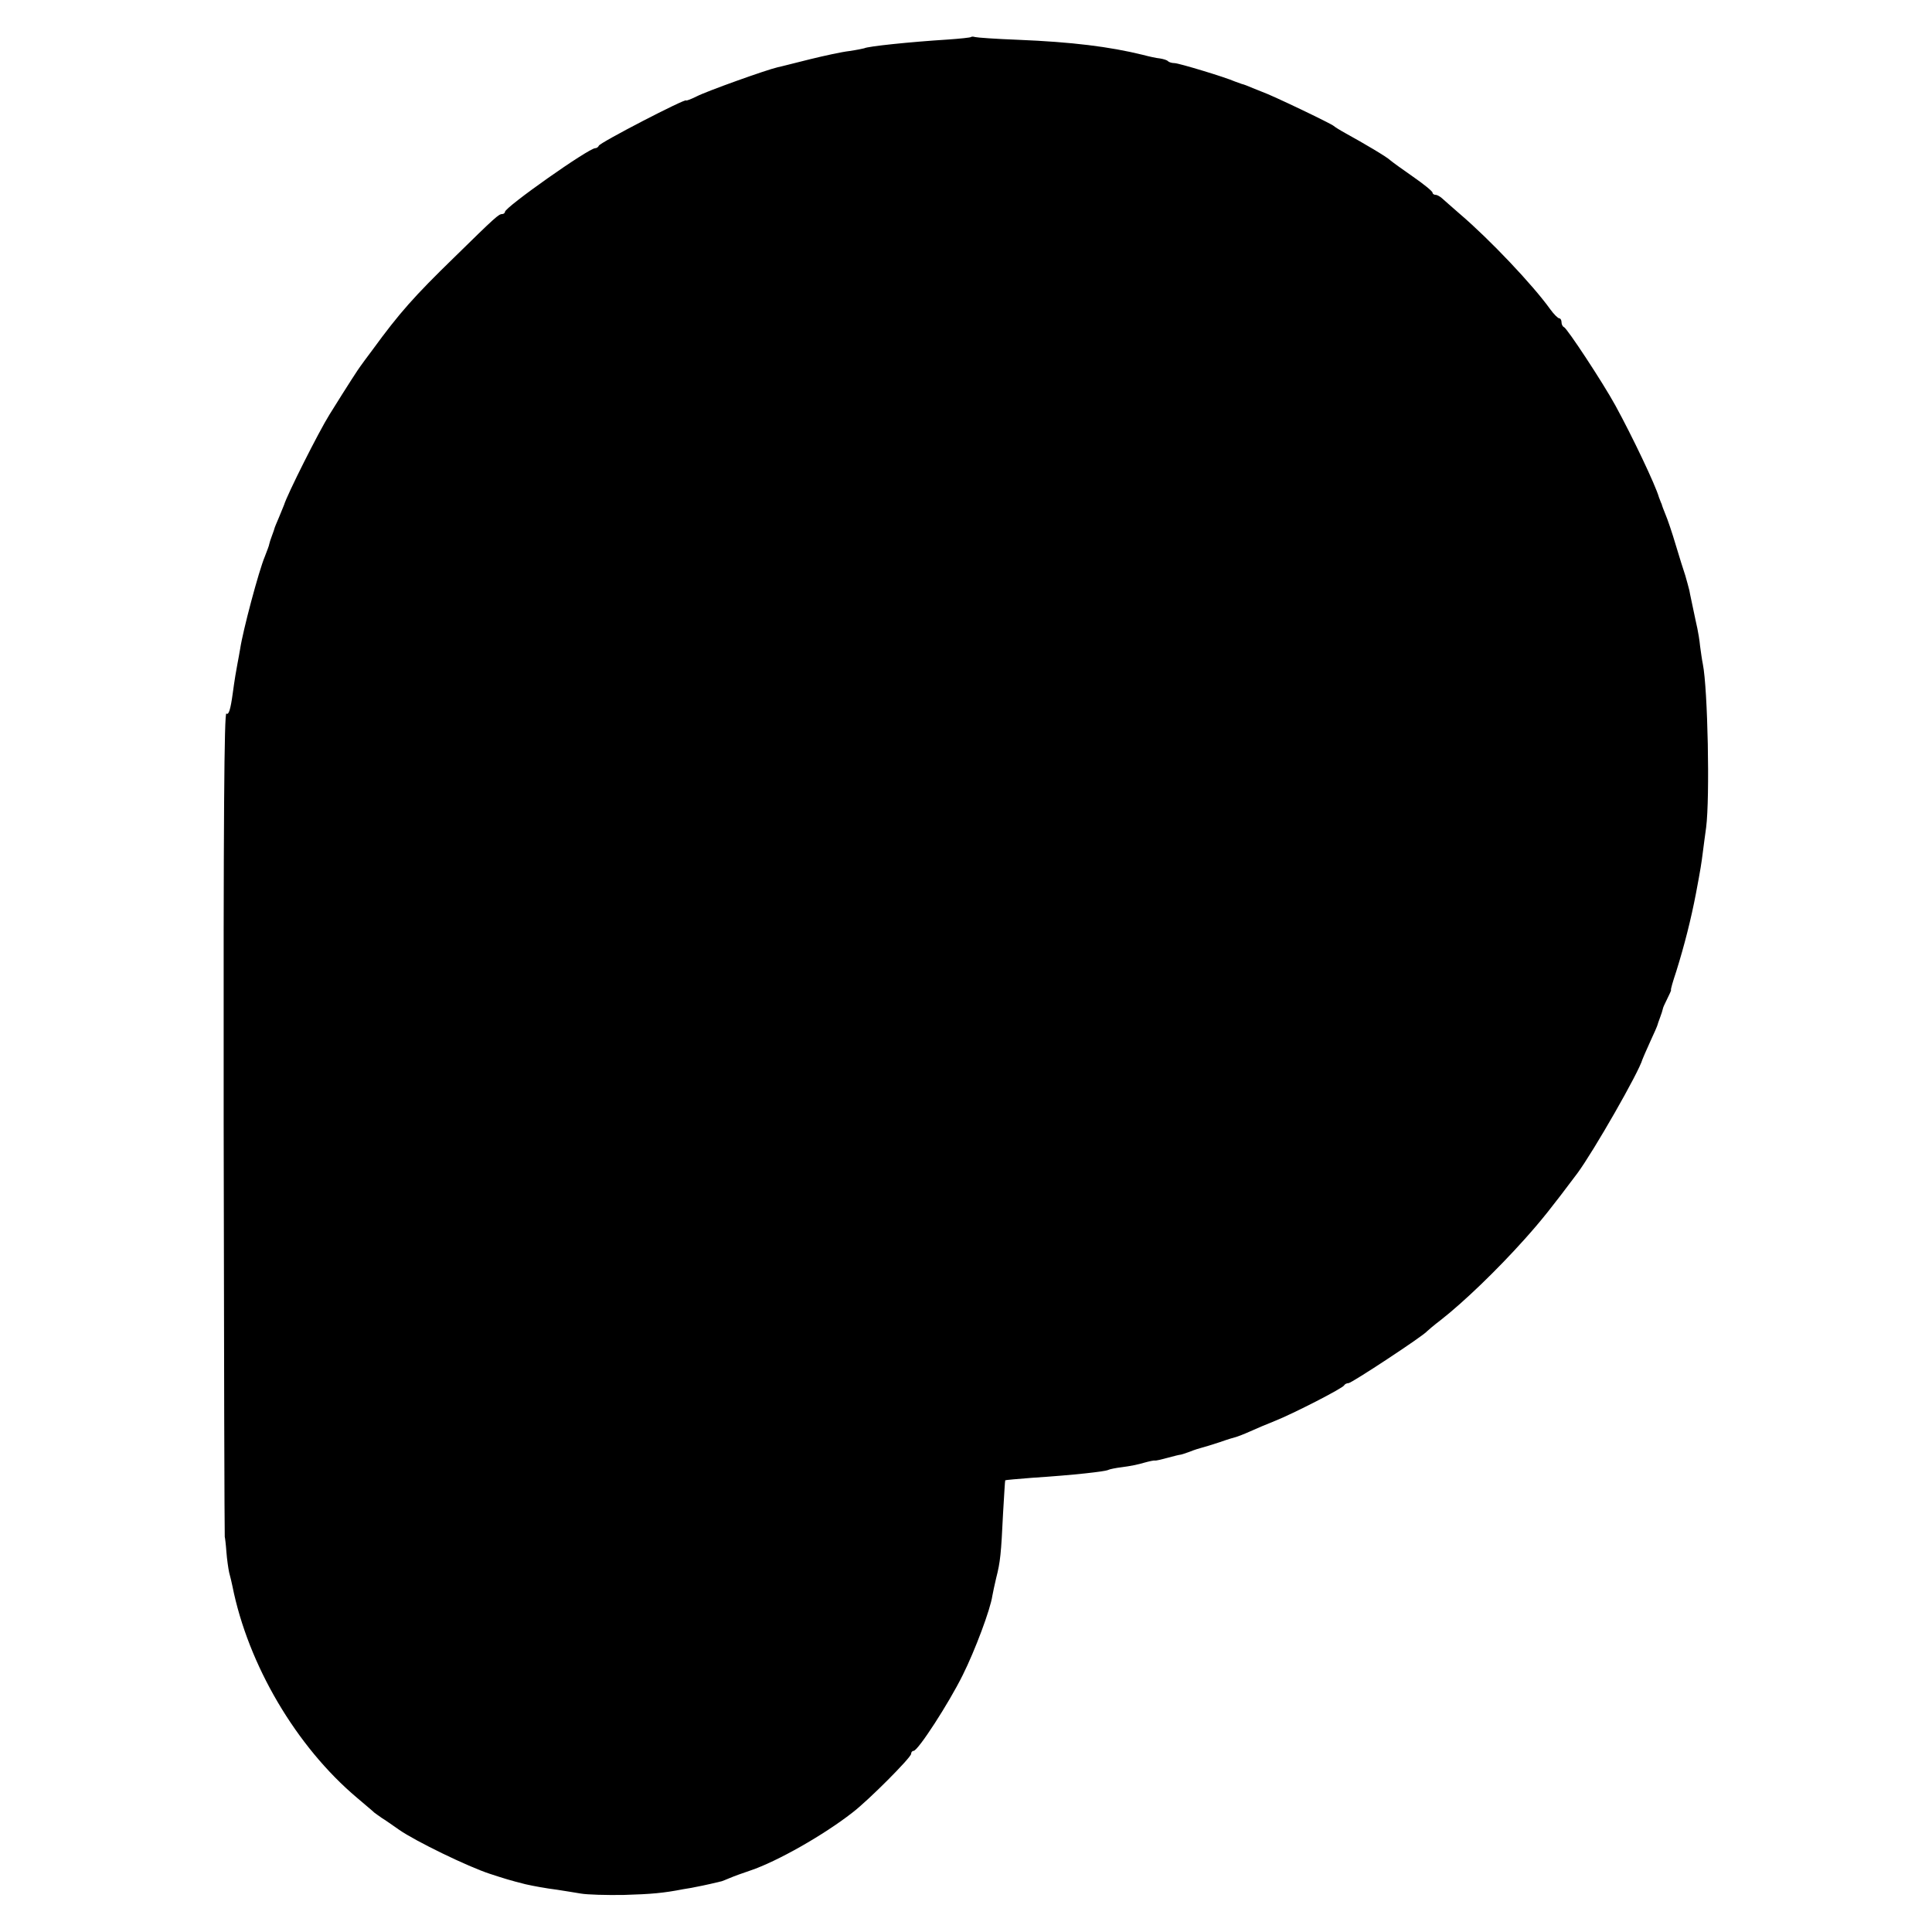
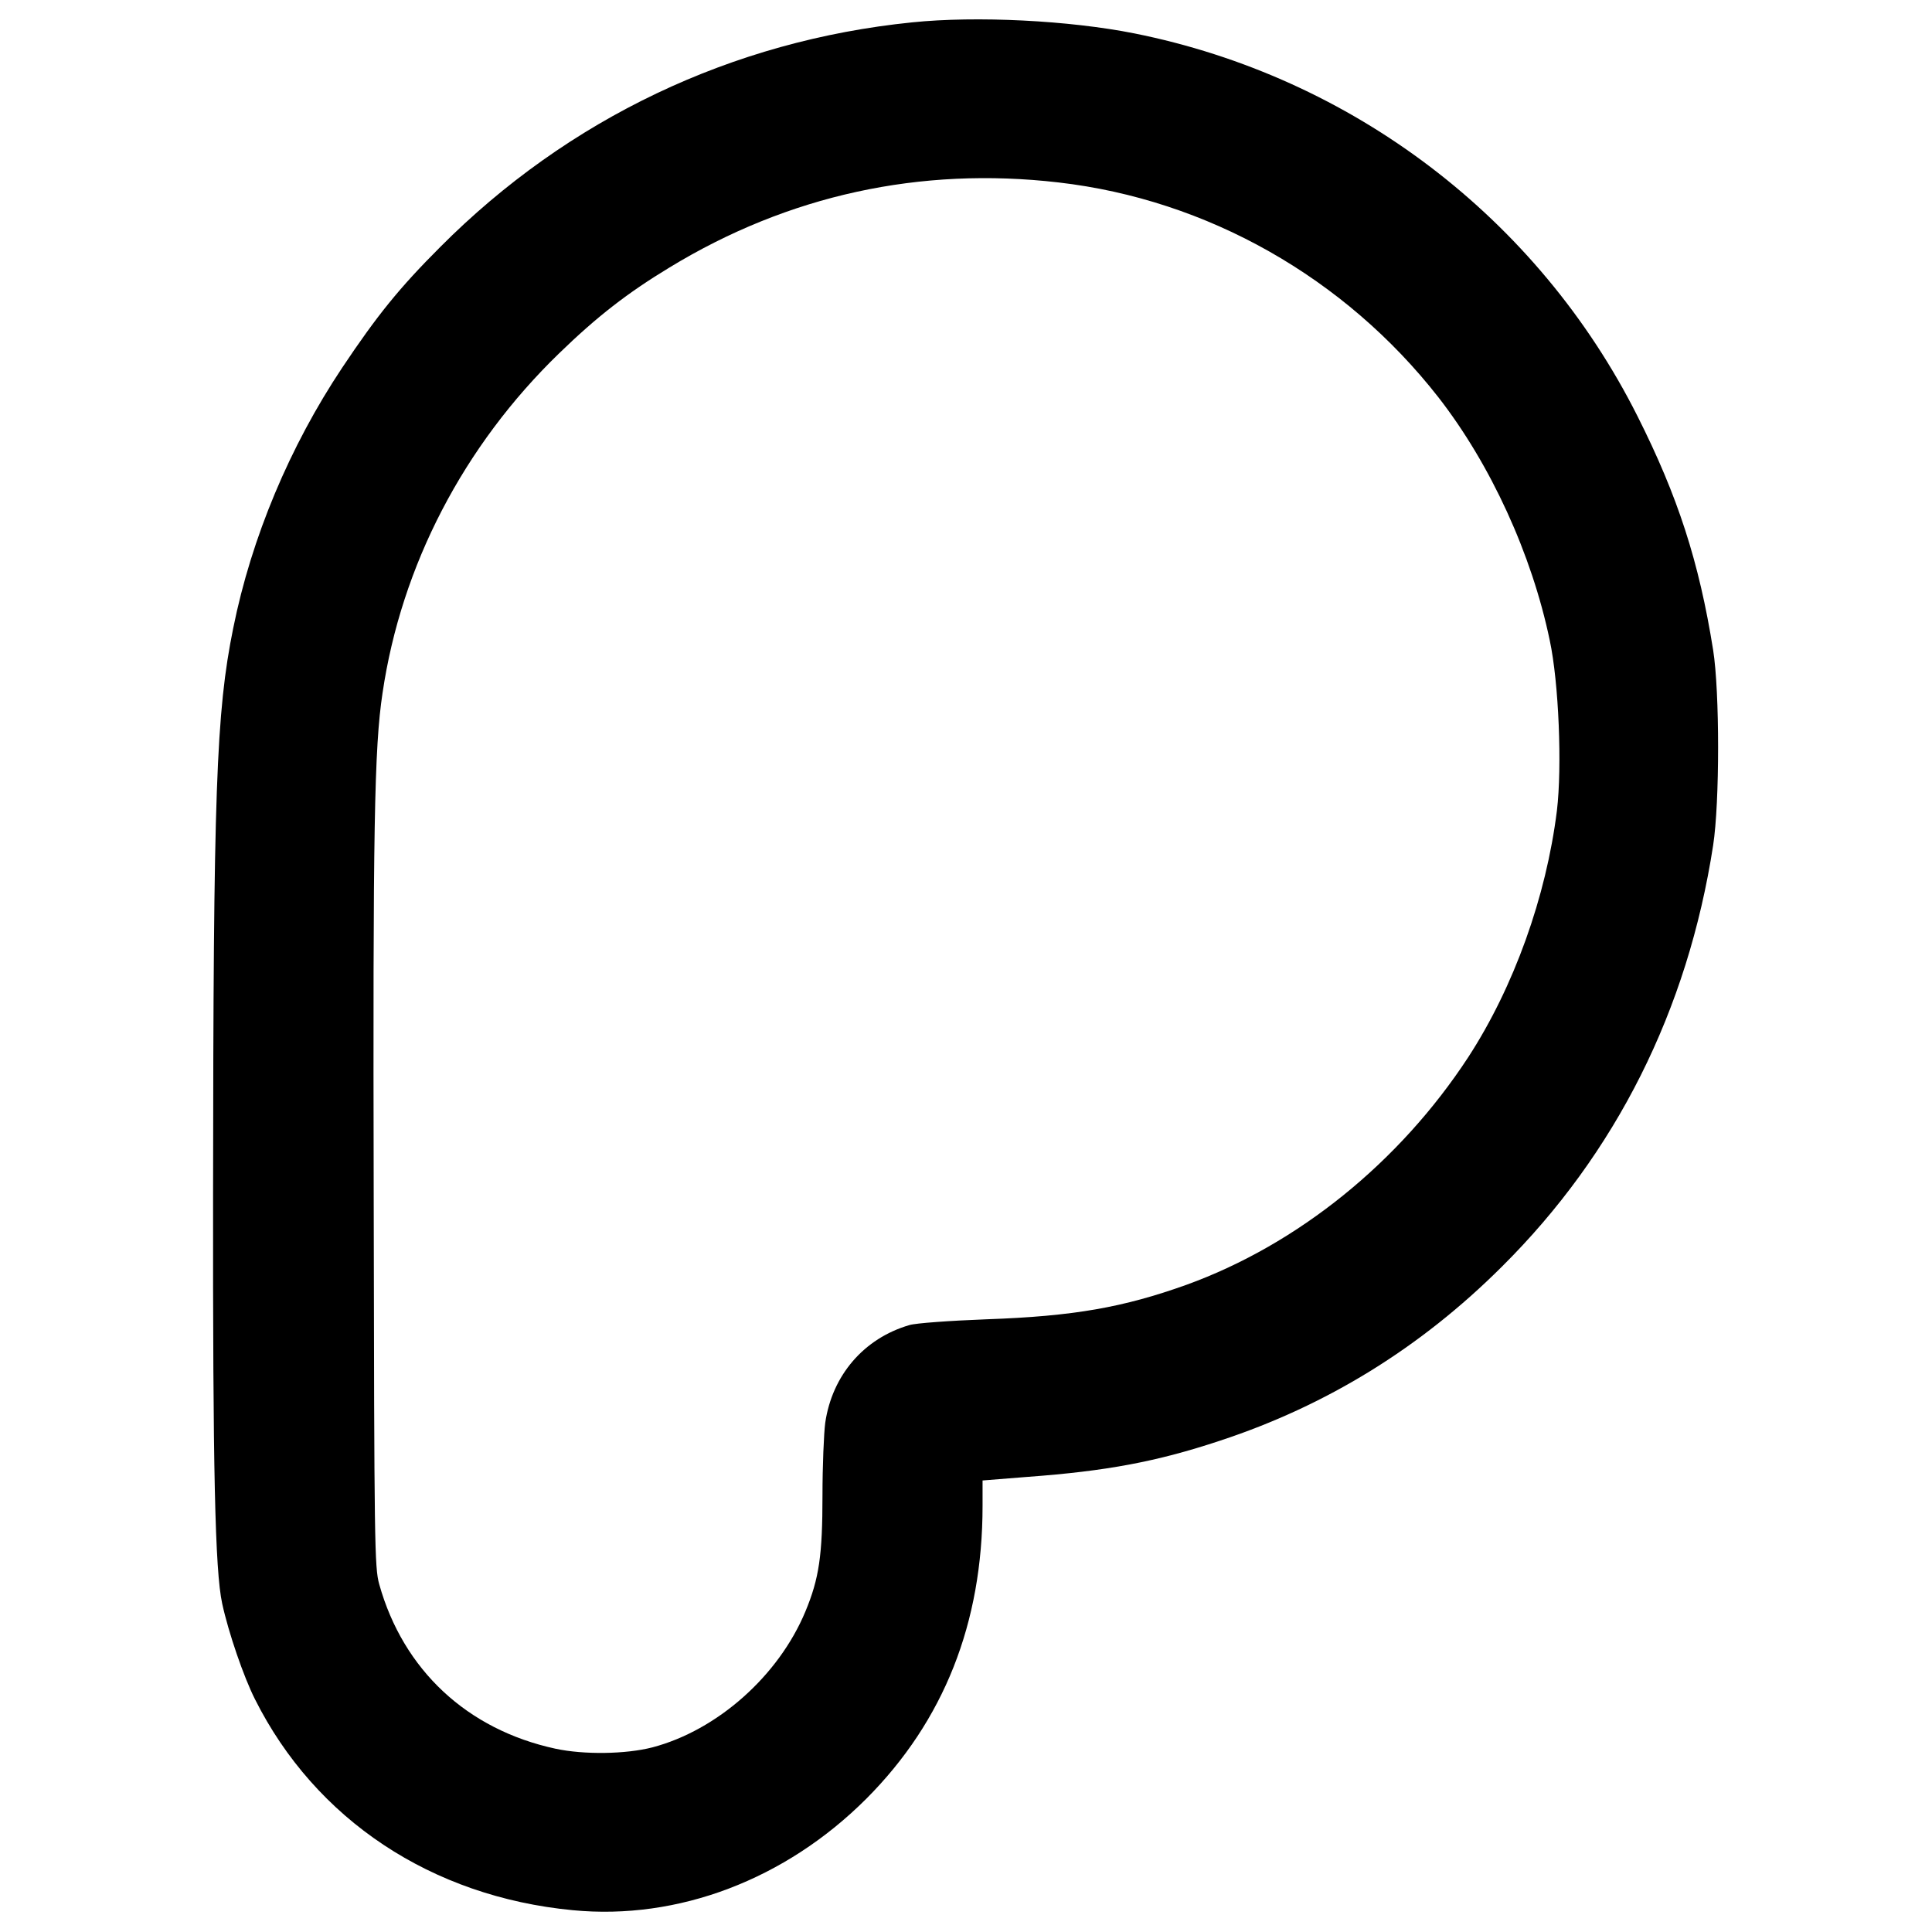
- <svg xmlns="http://www.w3.org/2000/svg" version="1.0" width="704pt" height="704pt" viewBox="0 0 704 704" preserveAspectRatio="xMidYMid meet">
-   <g transform="translate(0,704) scale(0.1,-0.1)" fill="#000000" stroke="none">
-     <path d="M3538 6905 c-2 -2 -40 -6 -83 -9 -143 -9 -294 -25 -306 -32 -3 -1 -27 -6 -54 -10 -27 -3 -91 -17 -144 -30 -53 -13 -106 -27 -117 -29 -43 -10 -258 -87 -295 -106 -22 -11 -39 -17 -39 -15 0 9 -315 -154 -318 -165 -2 -5 -8 -9 -13 -9 -24 0 -329 -215 -329 -232 0 -4 -5 -8 -10 -8 -13 0 -25 -11 -175 -158 -146 -142 -200 -203 -297 -336 -21 -28 -41 -55 -45 -61 -7 -9 -41 -61 -112 -175 -40 -64 -155 -293 -166 -330 -1 -3 -9 -22 -18 -44 -9 -21 -17 -40 -17 -42 0 -1 -4 -13 -9 -26 -5 -13 -9 -26 -10 -31 0 -4 -8 -24 -16 -45 -22 -52 -80 -270 -90 -337 -3 -16 -7 -41 -10 -55 -3 -14 -11 -62 -17 -107 -8 -59 -15 -80 -23 -73 -8 7 -11 -383 -10 -1493 1 -826 3 -1504 4 -1507 1 -3 4 -27 6 -55 2 -27 7 -61 10 -75 4 -14 9 -36 12 -50 57 -286 232 -584 454 -771 28 -24 57 -48 63 -54 7 -5 19 -14 28 -20 9 -5 37 -25 63 -43 59 -41 250 -134 330 -160 52 -17 74 -24 130 -38 31 -7 75 -15 115 -20 25 -4 64 -10 87 -14 23 -4 93 -6 155 -5 103 3 146 7 218 21 14 2 36 6 50 9 22 4 75 16 90 20 3 1 16 6 30 12 14 6 47 18 74 27 98 33 267 129 372 211 59 45 214 201 214 214 0 6 4 11 9 11 16 0 128 173 179 276 45 90 101 240 108 289 2 11 8 40 14 65 15 58 18 89 25 235 4 66 7 121 8 121 1 1 45 5 97 9 154 10 268 23 279 29 3 2 26 7 51 10 25 3 60 10 79 16 18 5 36 9 40 8 3 -1 24 4 46 10 22 6 42 11 45 11 3 0 19 5 35 11 17 7 37 13 45 15 8 2 38 11 65 20 28 10 55 18 60 19 6 2 28 10 50 20 22 10 62 27 90 38 68 27 249 120 253 130 2 4 9 8 16 8 11 0 274 173 286 189 3 3 25 22 50 41 82 64 205 182 306 295 60 67 96 112 192 240 59 80 224 368 237 415 1 3 13 31 28 64 15 32 27 60 27 62 0 1 4 13 9 26 5 13 9 26 10 31 0 4 8 21 16 37 8 16 15 31 14 32 -2 2 7 32 19 68 30 96 54 191 72 285 17 90 20 110 25 150 3 22 8 63 12 90 14 109 6 505 -12 595 -3 14 -7 43 -10 65 -2 22 -7 51 -10 65 -3 14 -10 45 -15 70 -5 25 -12 55 -14 68 -3 13 -10 37 -15 55 -6 18 -22 68 -35 112 -13 44 -30 94 -37 110 -7 17 -13 33 -14 38 -2 4 -4 9 -5 12 -1 3 -3 8 -5 13 -12 43 -97 222 -159 335 -46 84 -176 281 -187 285 -5 2 -9 10 -9 18 0 8 -4 14 -8 14 -5 0 -20 15 -33 33 -63 88 -220 254 -329 347 -29 25 -58 51 -66 58 -7 6 -17 12 -23 12 -6 0 -11 4 -11 8 0 5 -32 31 -71 58 -39 27 -76 54 -83 60 -12 12 -95 61 -164 99 -20 11 -39 23 -42 26 -8 8 -225 112 -260 124 -3 1 -18 7 -35 14 -16 7 -34 14 -40 15 -5 2 -17 6 -25 9 -36 16 -205 67 -220 67 -9 0 -20 3 -24 7 -3 4 -17 8 -29 10 -12 1 -40 7 -62 13 -122 30 -259 47 -455 55 -80 3 -150 8 -157 10 -6 2 -13 2 -15 0z" />
+ <svg xmlns="http://www.w3.org/2000/svg" version="1.0" width="700pt" height="700pt" viewBox="0 0 700 700" preserveAspectRatio="xMidYMid meet">
+   <g transform="translate(0,700) scale(0.1,-0.1)" fill="#000000" stroke="none">
+     <path d="M3305 6919 c-652 -66 -1247 -349 -1710 -814 -148 -148 -228 -247 -355 -437 -190 -285 -329 -616 -395 -944 -62 -305 -72 -590 -73 -2049 -1 -999 7 -1365 33 -1485 23 -106 78 -266 119 -347 219 -436 639 -715 1151 -764 382 -37 771 111 1064 404 281 282 421 636 421 1061 l0 92 163 13 c286 21 468 55 697 131 386 127 726 336 1021 630 414 411 674 930 766 1527 24 155 24 557 0 708 -51 320 -128 557 -274 847 -361 718 -1034 1229 -1823 1387 -236 47 -572 64 -805 40z m530 -580 c539 -62 1038 -345 1377 -779 189 -243 338 -568 403 -880 33 -154 45 -458 26 -617 -39 -313 -156 -639 -321 -893 -249 -381 -618 -679 -1021 -825 -229 -82 -409 -114 -724 -125 -132 -5 -258 -14 -280 -21 -165 -48 -280 -182 -305 -354 -5 -38 -10 -157 -10 -263 0 -217 -12 -301 -62 -421 -97 -233 -319 -430 -554 -492 -97 -25 -248 -27 -351 -5 -320 69 -552 285 -639 596 -17 61 -18 141 -20 1400 -3 1336 2 1631 32 1829 68 462 294 896 640 1231 137 133 248 219 400 311 430 262 908 366 1409 308z" />
  </g>
</svg>
